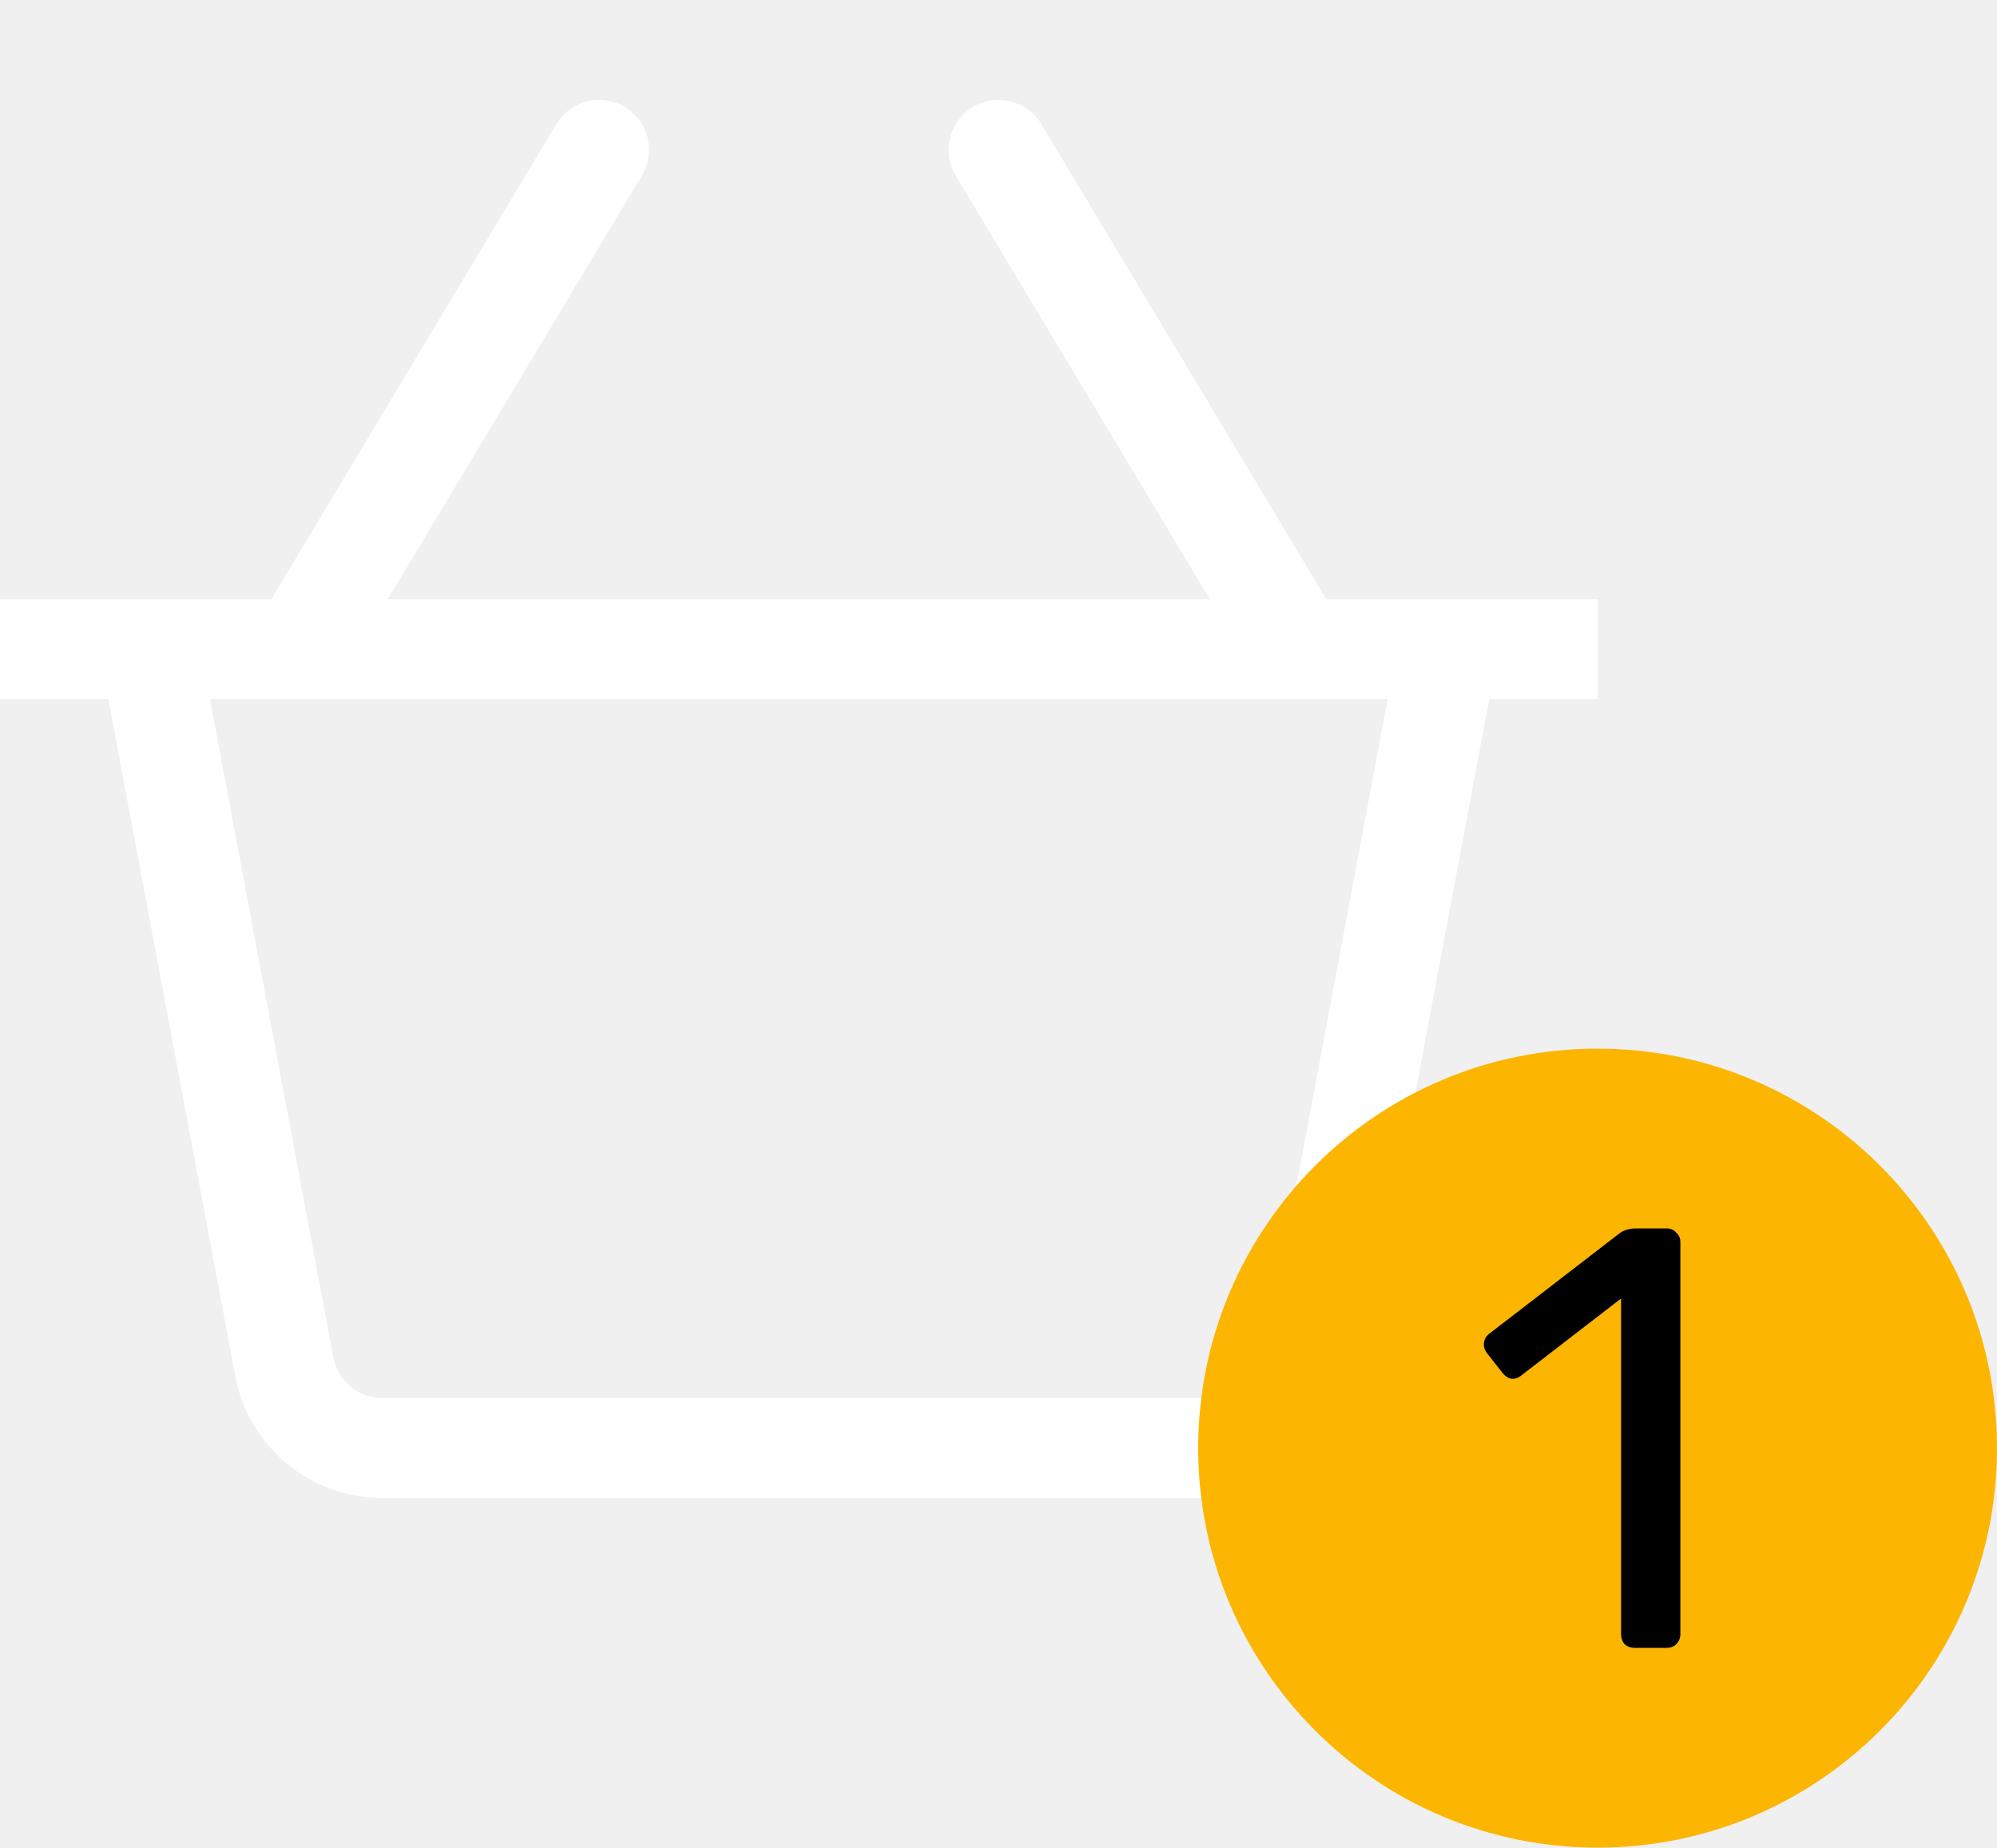
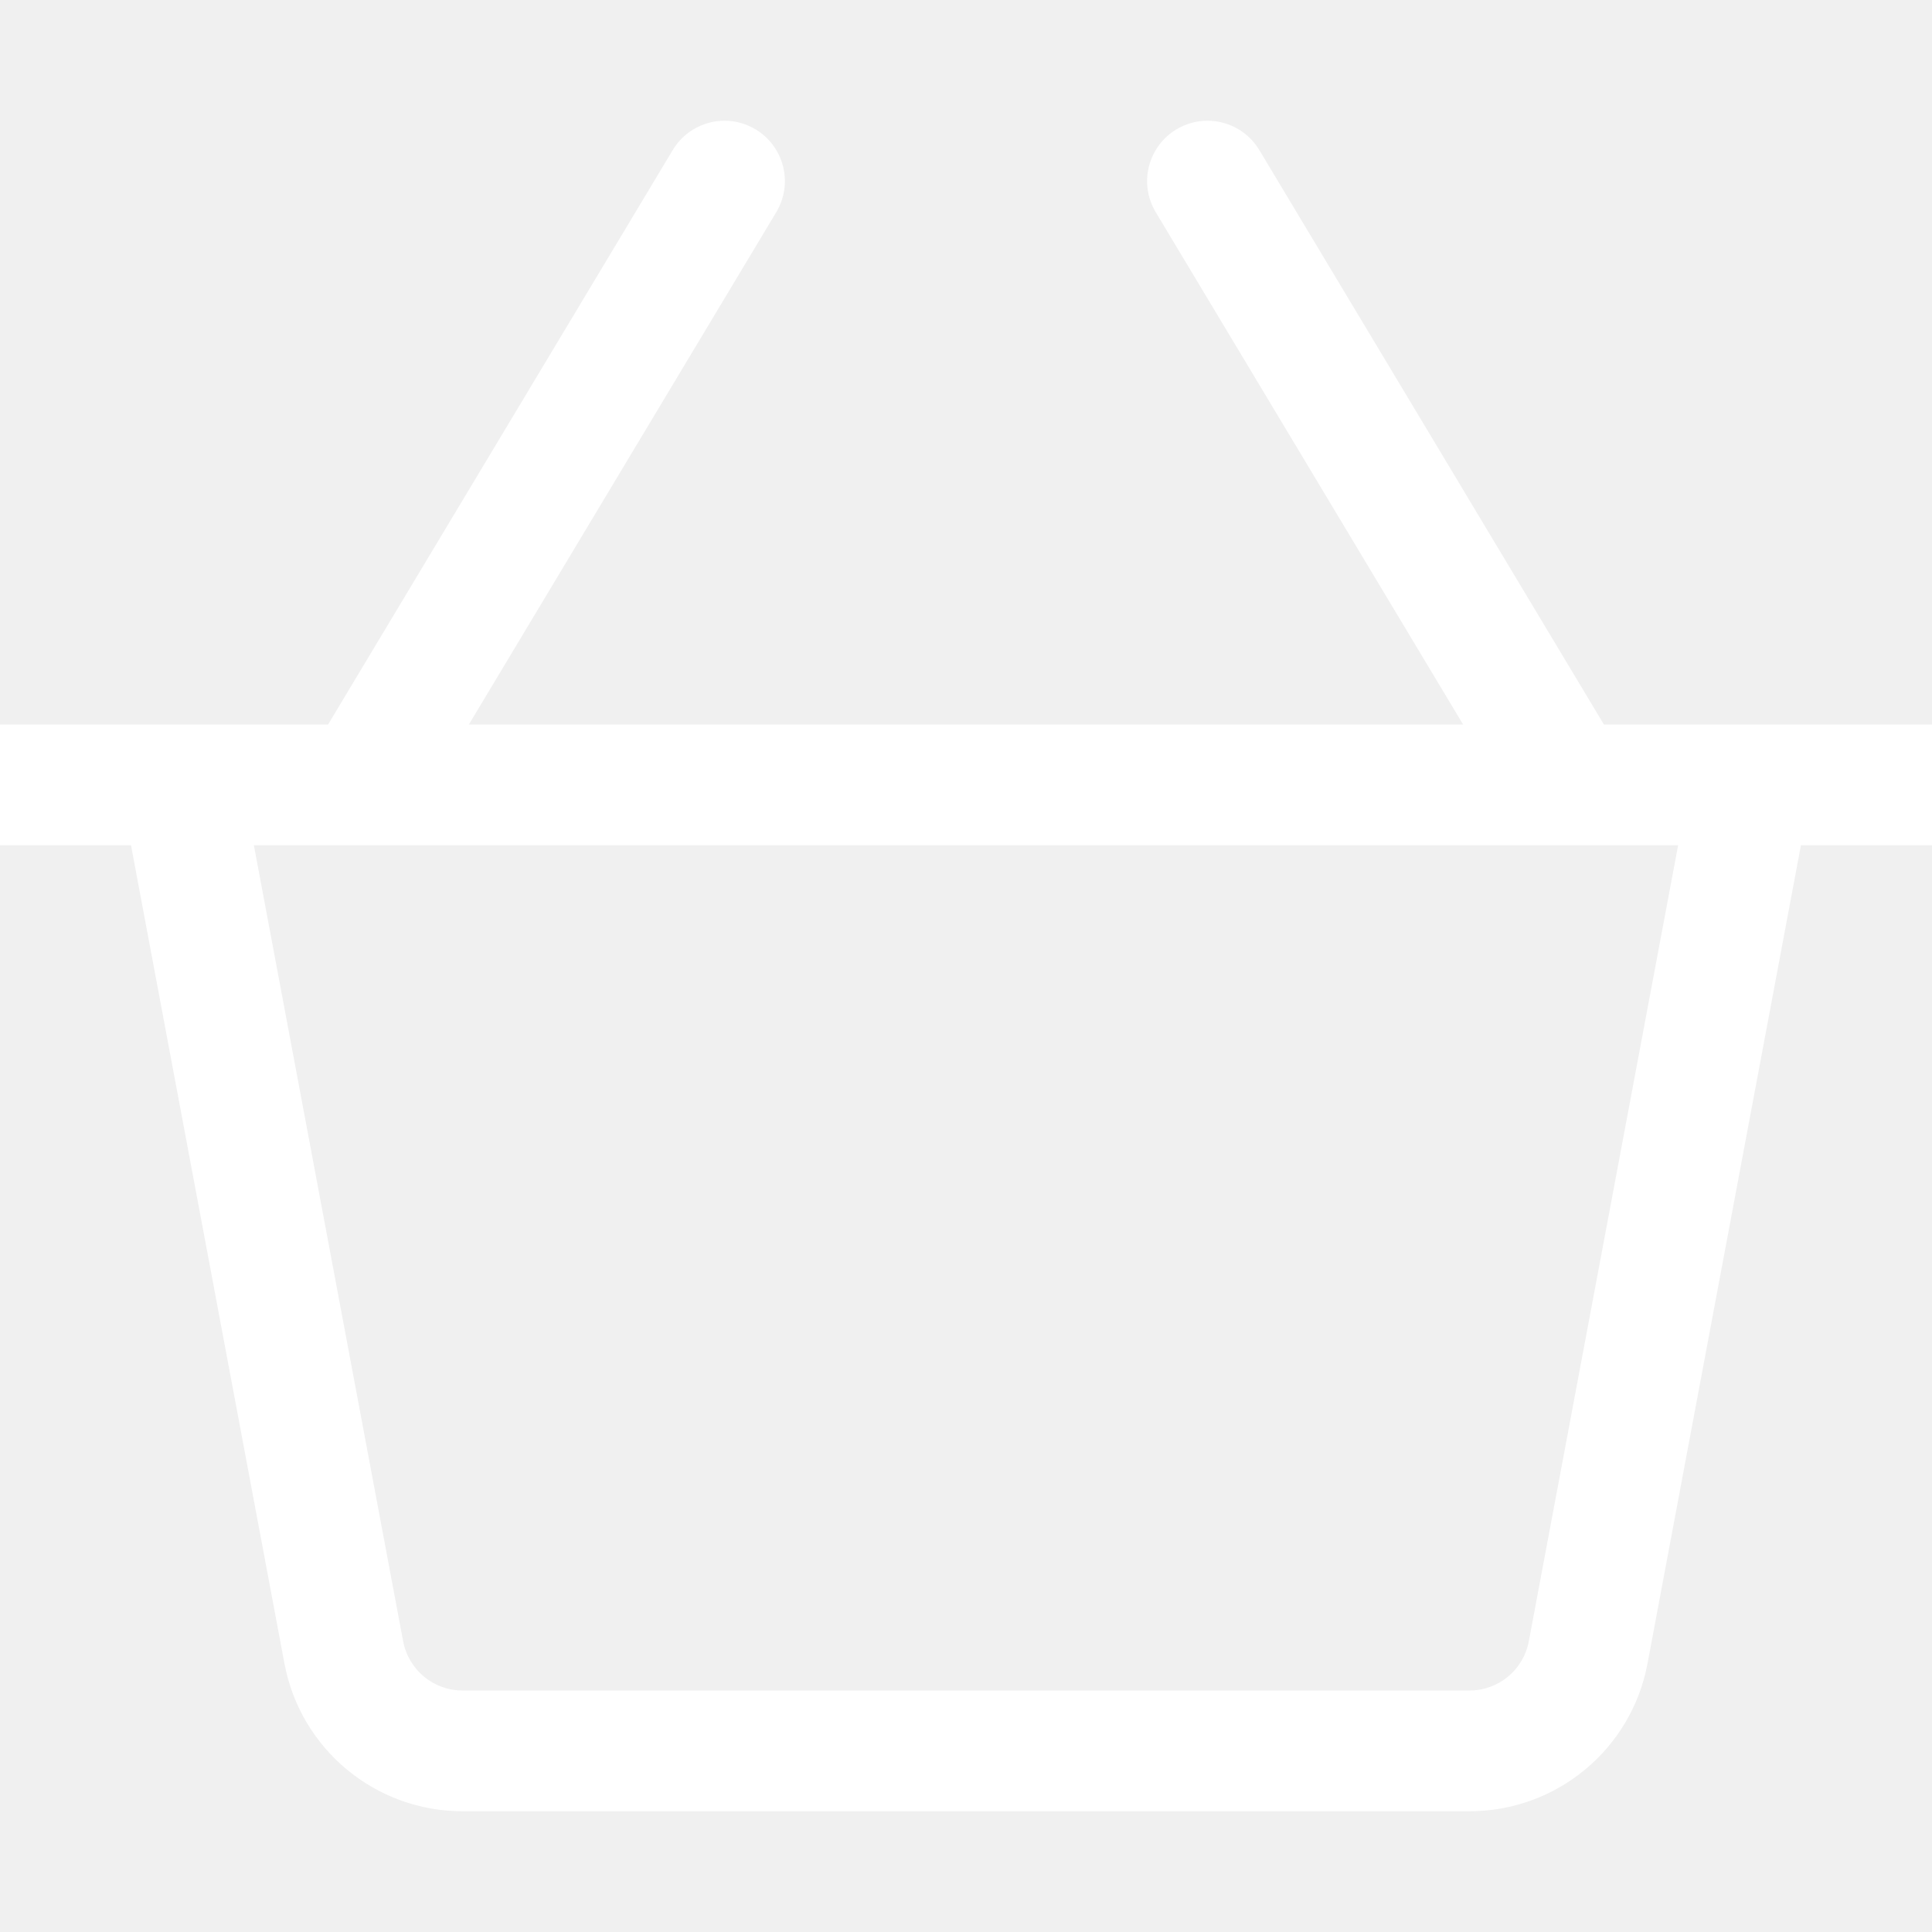
- <svg xmlns="http://www.w3.org/2000/svg" width="40" height="37" viewBox="0 0 40 37" fill="none">
-   <g clip-path="url(#clip0_378_22)">
-     <path d="M32 12H26.566L20.858 2.485C20.574 2.013 19.96 1.858 19.485 2.143C19.012 2.427 18.858 3.041 19.143 3.515L24.234 12H7.766L12.857 3.515C13.142 3.041 12.988 2.427 12.515 2.143C12.039 1.858 11.427 2.013 11.143 2.485L5.434 12H0V14H2.17L4.711 27.552C4.977 28.971 6.217 30 7.66 30H24.34C25.783 30 27.023 28.971 27.288 27.553L29.829 14H32C32 14 32 12 32 12ZM25.322 27.185C25.234 27.657 24.821 28 24.34 28H7.66C7.179 28 6.766 27.657 6.677 27.184L4.205 14H27.795L25.322 27.185Z" fill="white" />
+ <svg xmlns="http://www.w3.org/2000/svg" width="32" height="32" viewBox="0 0 32 32" fill="none">
+   <g clip-path="url(#clip0_378_8)">
+     <path d="M32 12H26.566L20.858 2.485C20.574 2.013 19.96 1.858 19.485 2.143C19.012 2.427 18.858 3.041 19.143 3.515L24.234 12H7.766L12.857 3.515C13.142 3.041 12.988 2.427 12.515 2.143C12.039 1.858 11.427 2.013 11.143 2.485L5.434 12H0V14H2.17L4.711 27.552C4.977 28.971 6.217 30 7.66 30H24.34C25.783 30 27.023 28.971 27.288 27.553L29.829 14H32C32 14 32 12 32 12V12ZM25.322 27.185C25.234 27.657 24.821 28 24.34 28H7.66C7.179 28 6.766 27.657 6.677 27.184L4.205 14H27.795L25.322 27.185V27.185Z" fill="white" />
  </g>
-   <circle cx="32" cy="29" r="8" fill="#FCB500" />
-   <path d="M32.746 33C32.666 33 32.598 32.976 32.542 32.928C32.494 32.872 32.47 32.804 32.47 32.724V26.004L30.478 27.54C30.422 27.588 30.362 27.612 30.298 27.612C30.226 27.612 30.158 27.572 30.094 27.492L29.782 27.096C29.742 27.04 29.722 26.984 29.722 26.928C29.722 26.832 29.762 26.756 29.842 26.7L32.458 24.684C32.546 24.628 32.65 24.6 32.77 24.6H33.382C33.462 24.6 33.526 24.628 33.574 24.684C33.63 24.732 33.658 24.796 33.658 24.876V32.724C33.658 32.804 33.63 32.872 33.574 32.928C33.526 32.976 33.462 33 33.382 33H32.746Z" fill="black" />
  <defs>
-     <clipPath id="clip0_378_22">
+     <clipPath id="clip0_378_8">
      <rect width="32" height="32" fill="white" />
    </clipPath>
  </defs>
</svg>
